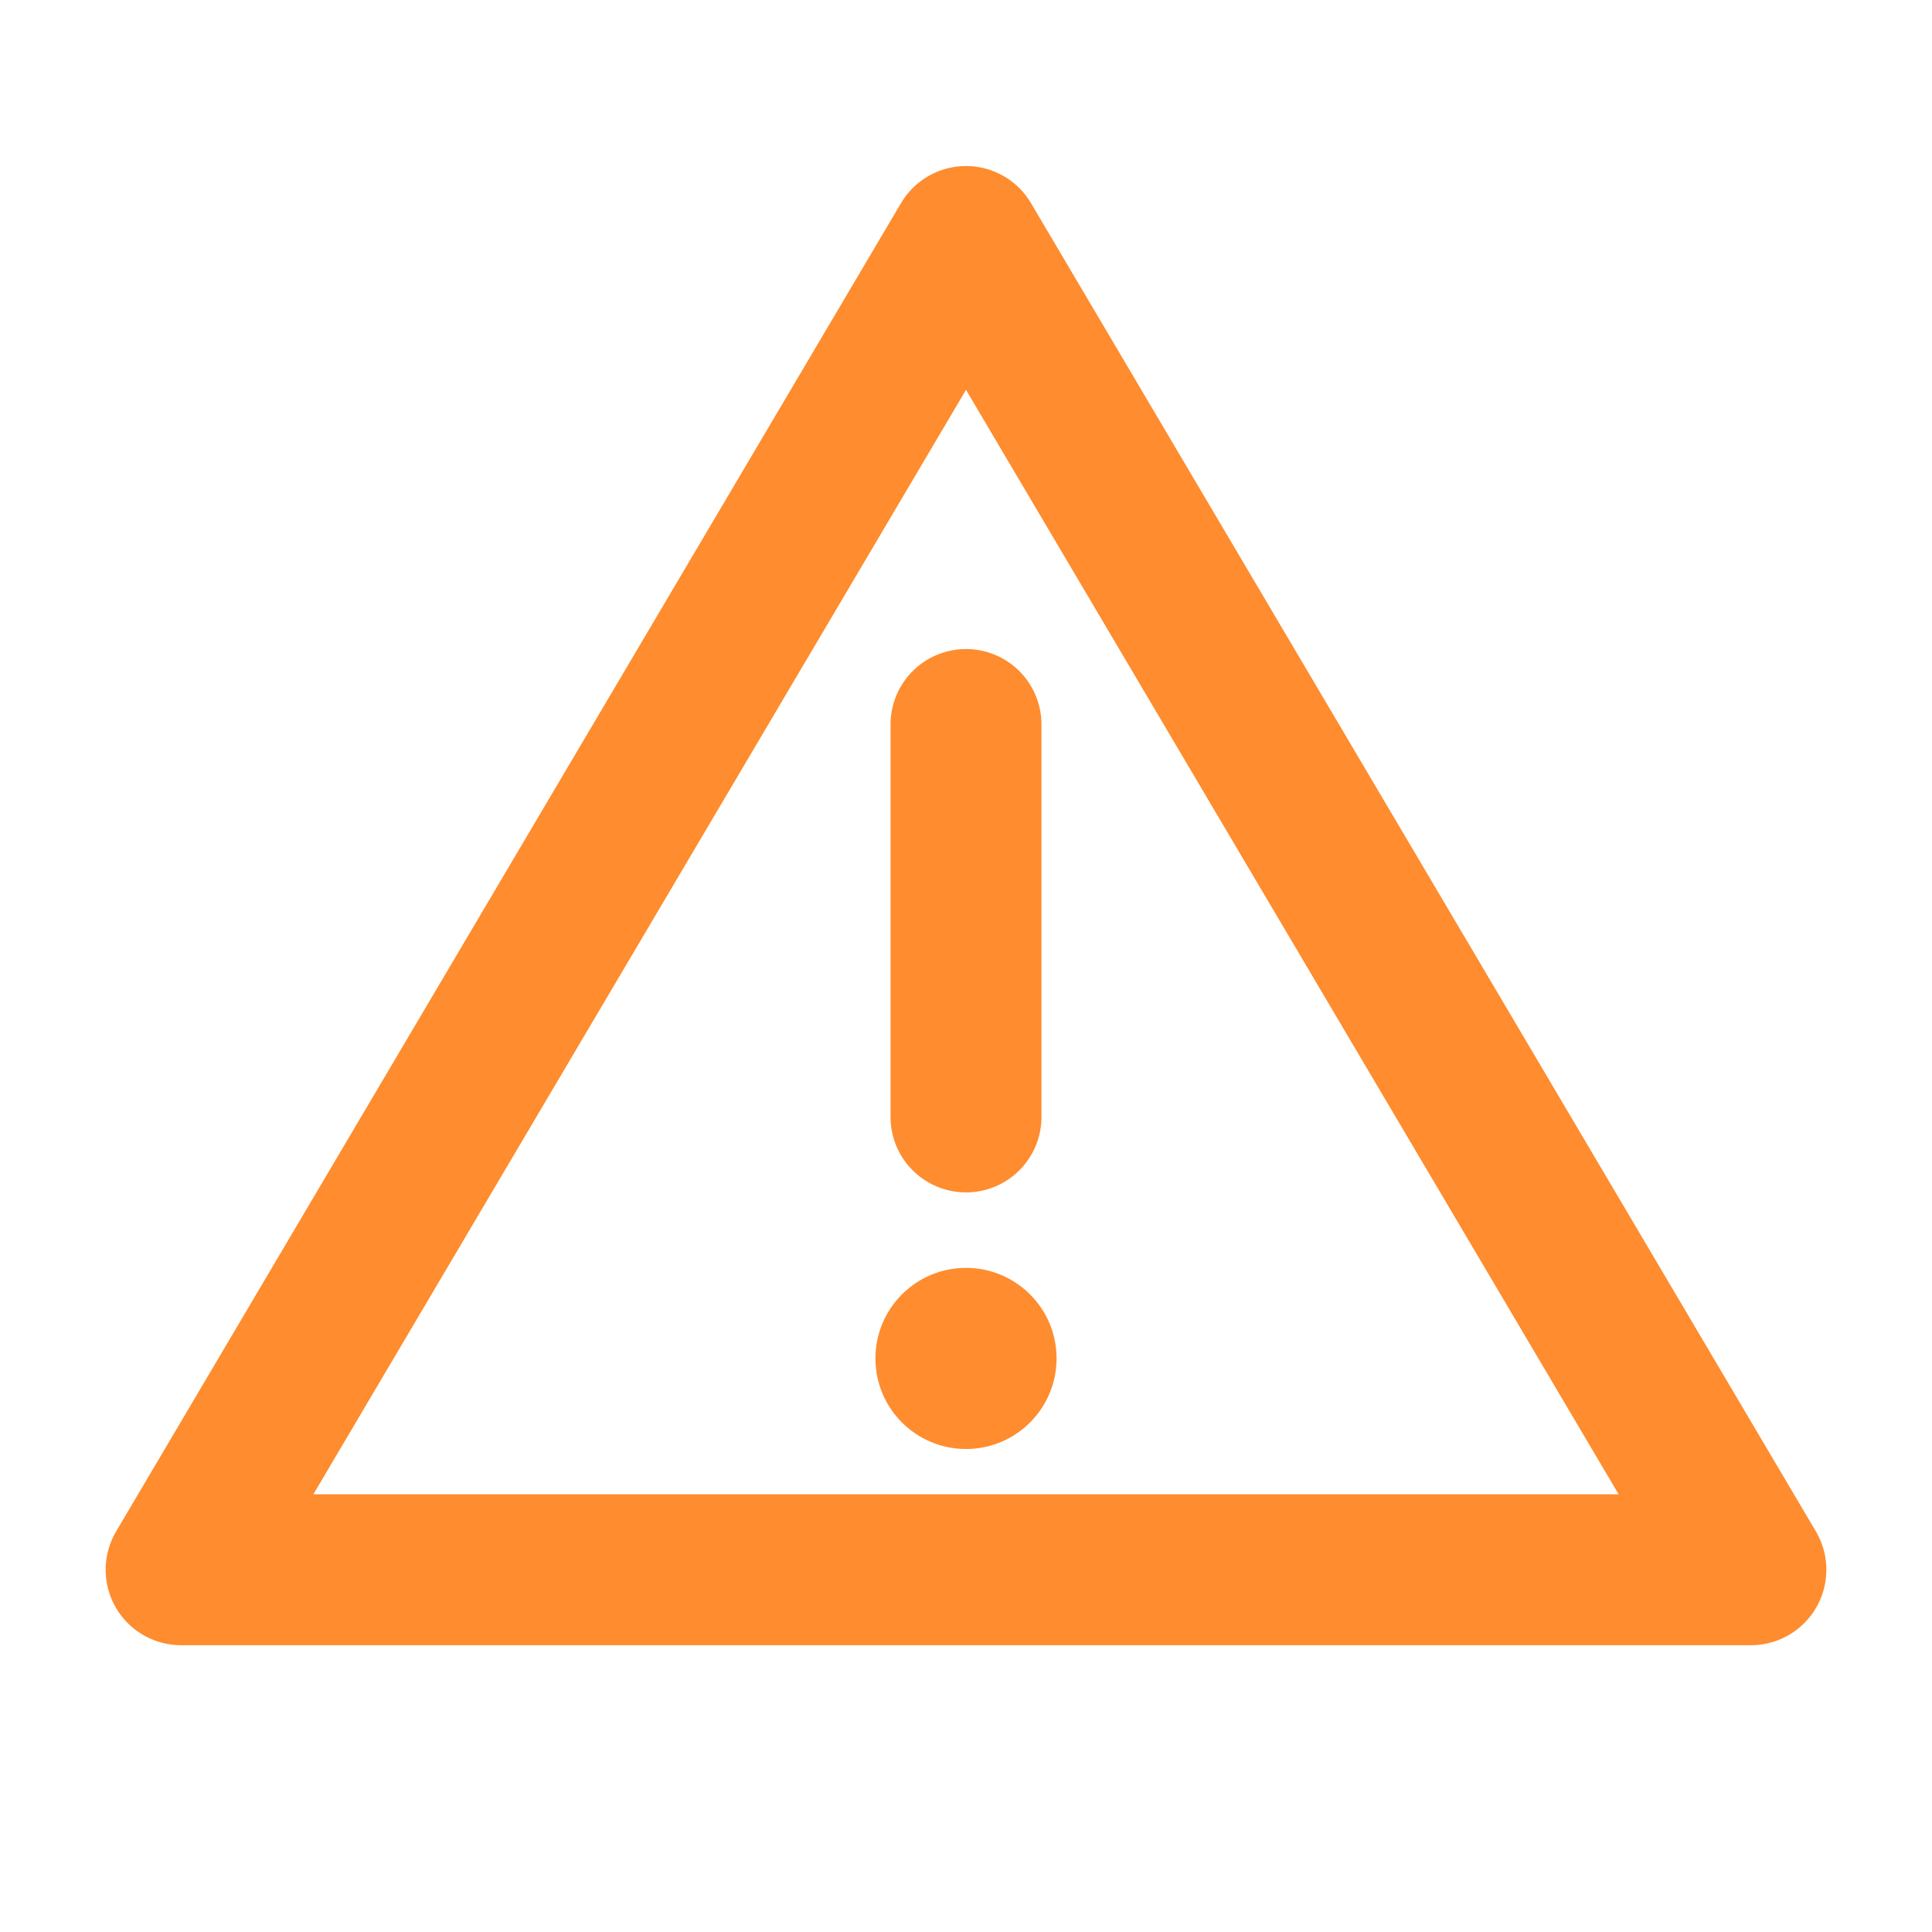
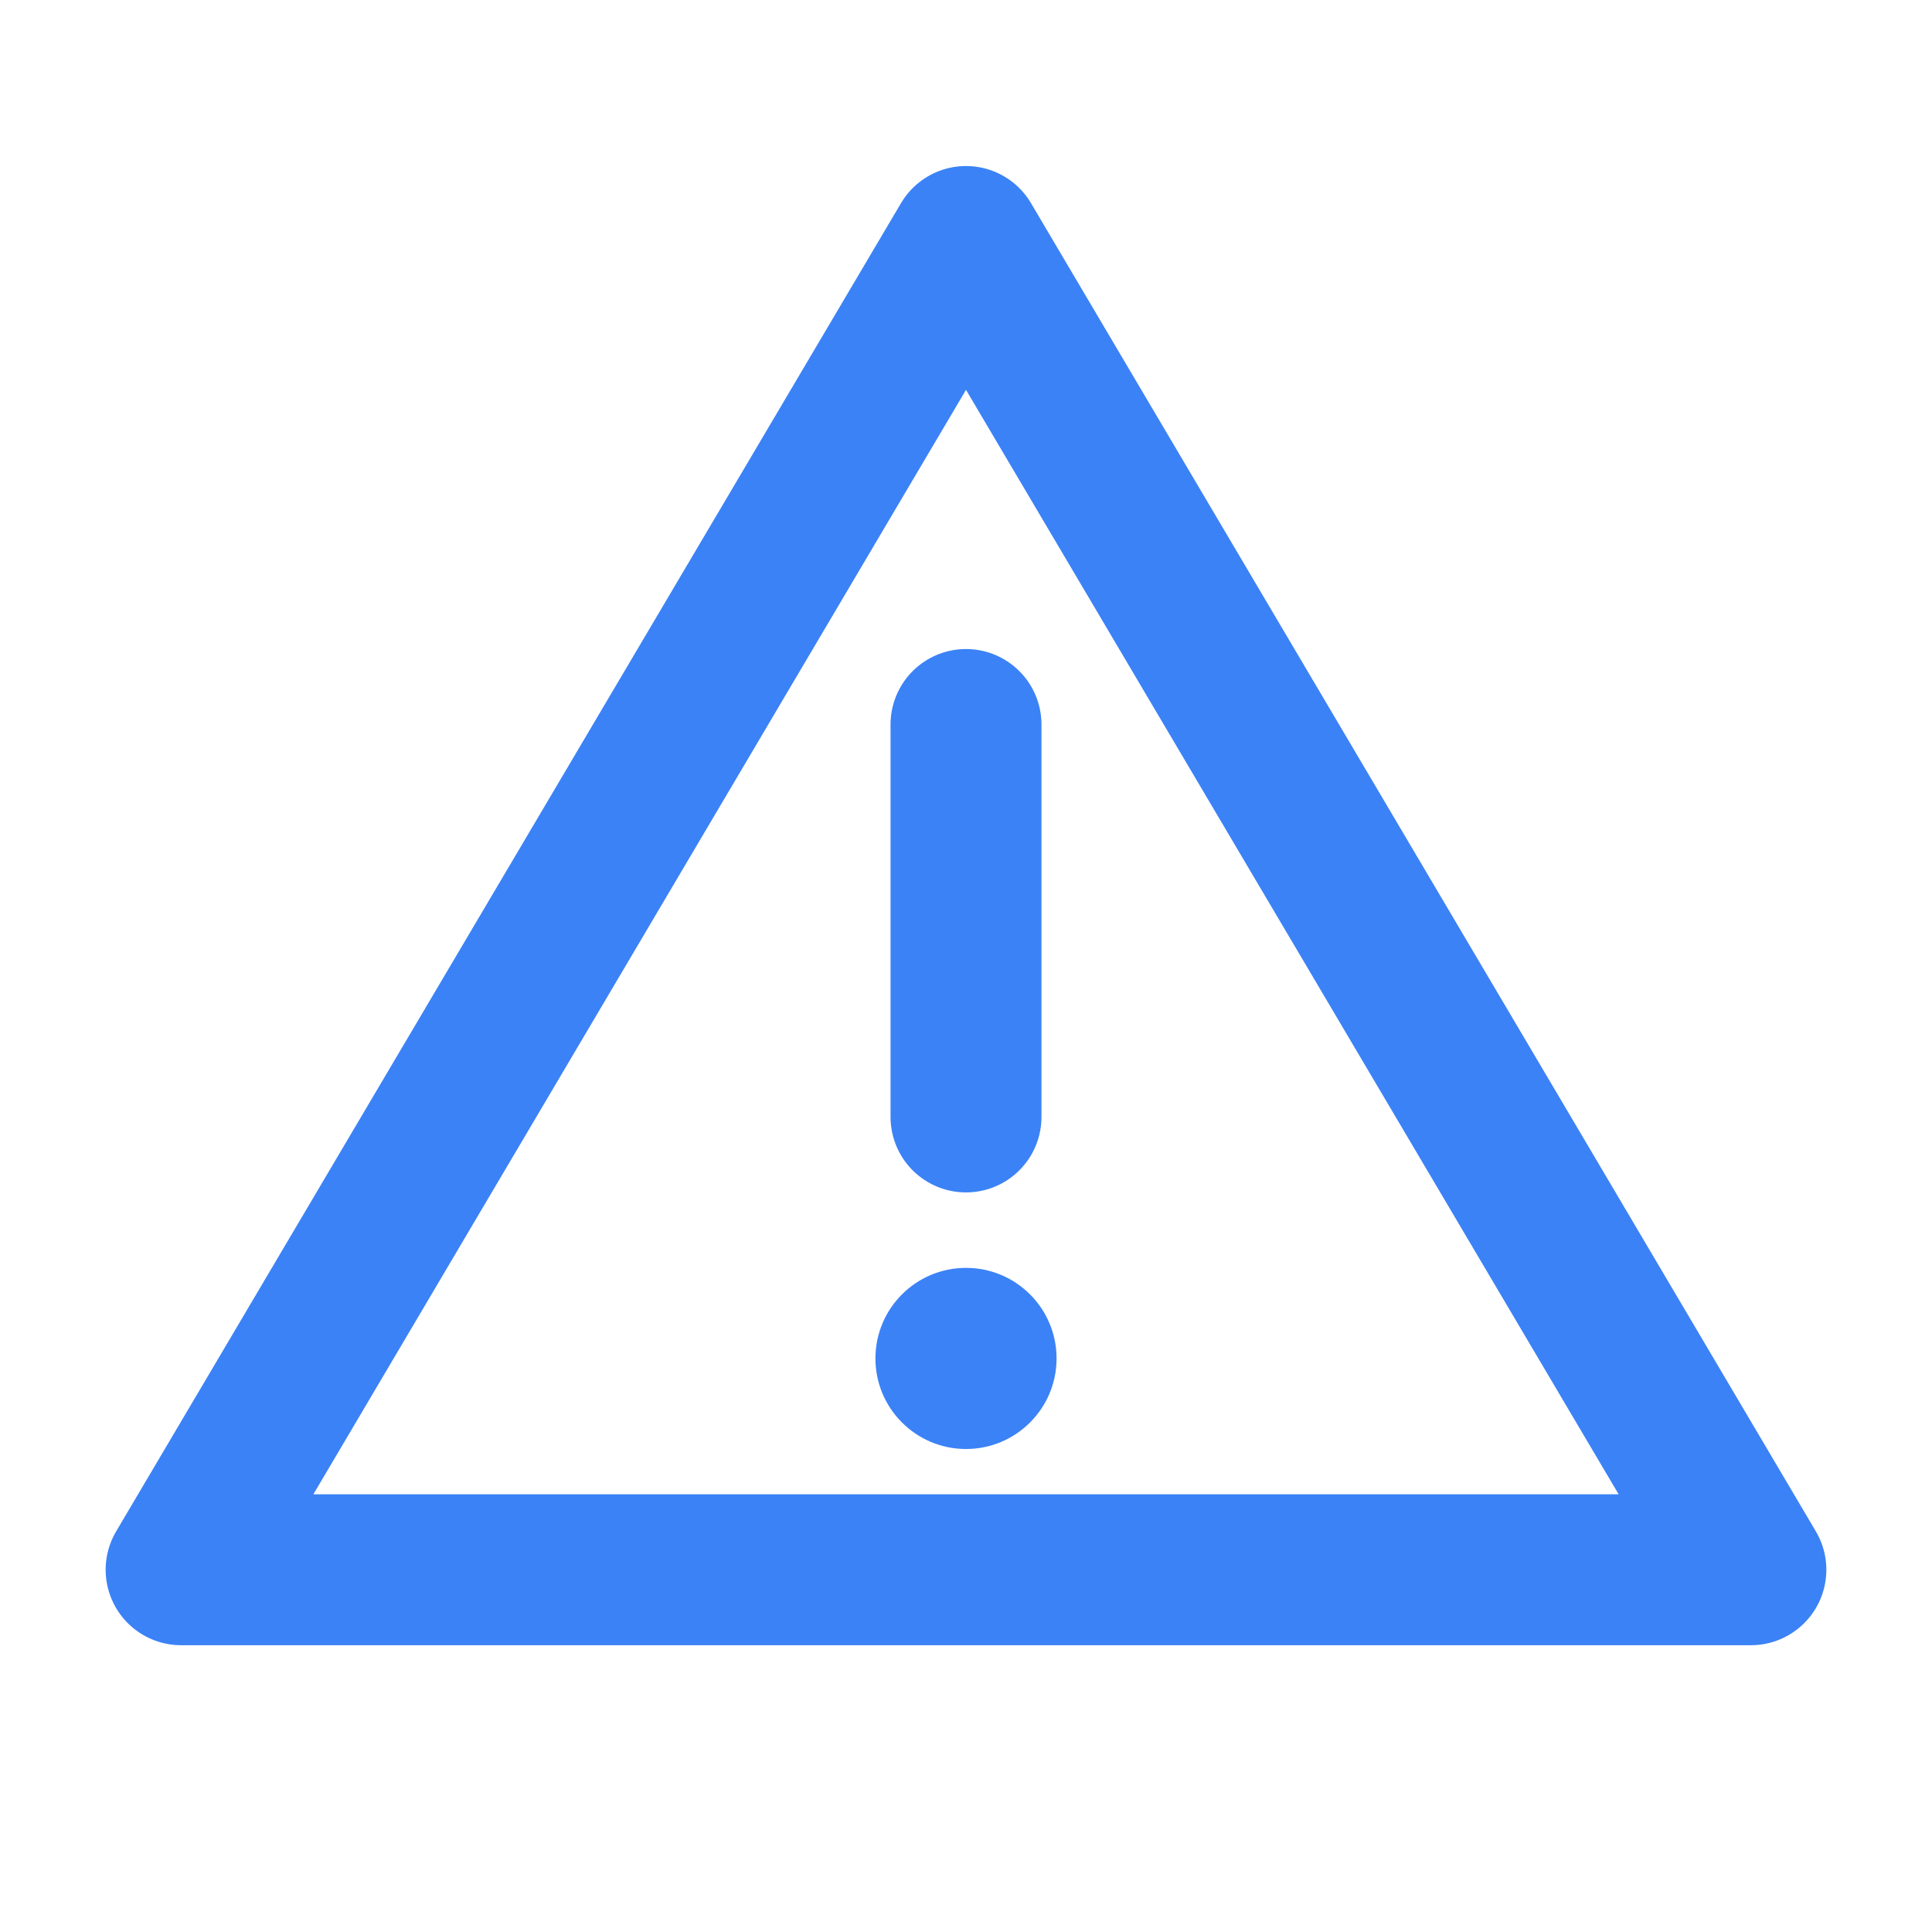
<svg xmlns="http://www.w3.org/2000/svg" viewBox="0 0 64 64">
-   <path d="M32 8L58 52H6z" fill="none" stroke="#FF8C2E" stroke-width="5" stroke-linejoin="round" />
-   <path d="M32 24v13" stroke="#FF8C2E" stroke-width="5" stroke-linecap="round" />
-   <circle cx="32" cy="45" r="3" fill="#FF8C2E" />
+   <path d="M32 8L58 52H6z" fill="none" stroke="#3b82f6" stroke-width="5" stroke-linejoin="round" />
+   <path d="M32 24v13" stroke="#3b82f6" stroke-width="5" stroke-linecap="round" />
+   <circle cx="32" cy="45" r="3" fill="#3b82f6" />
</svg>
